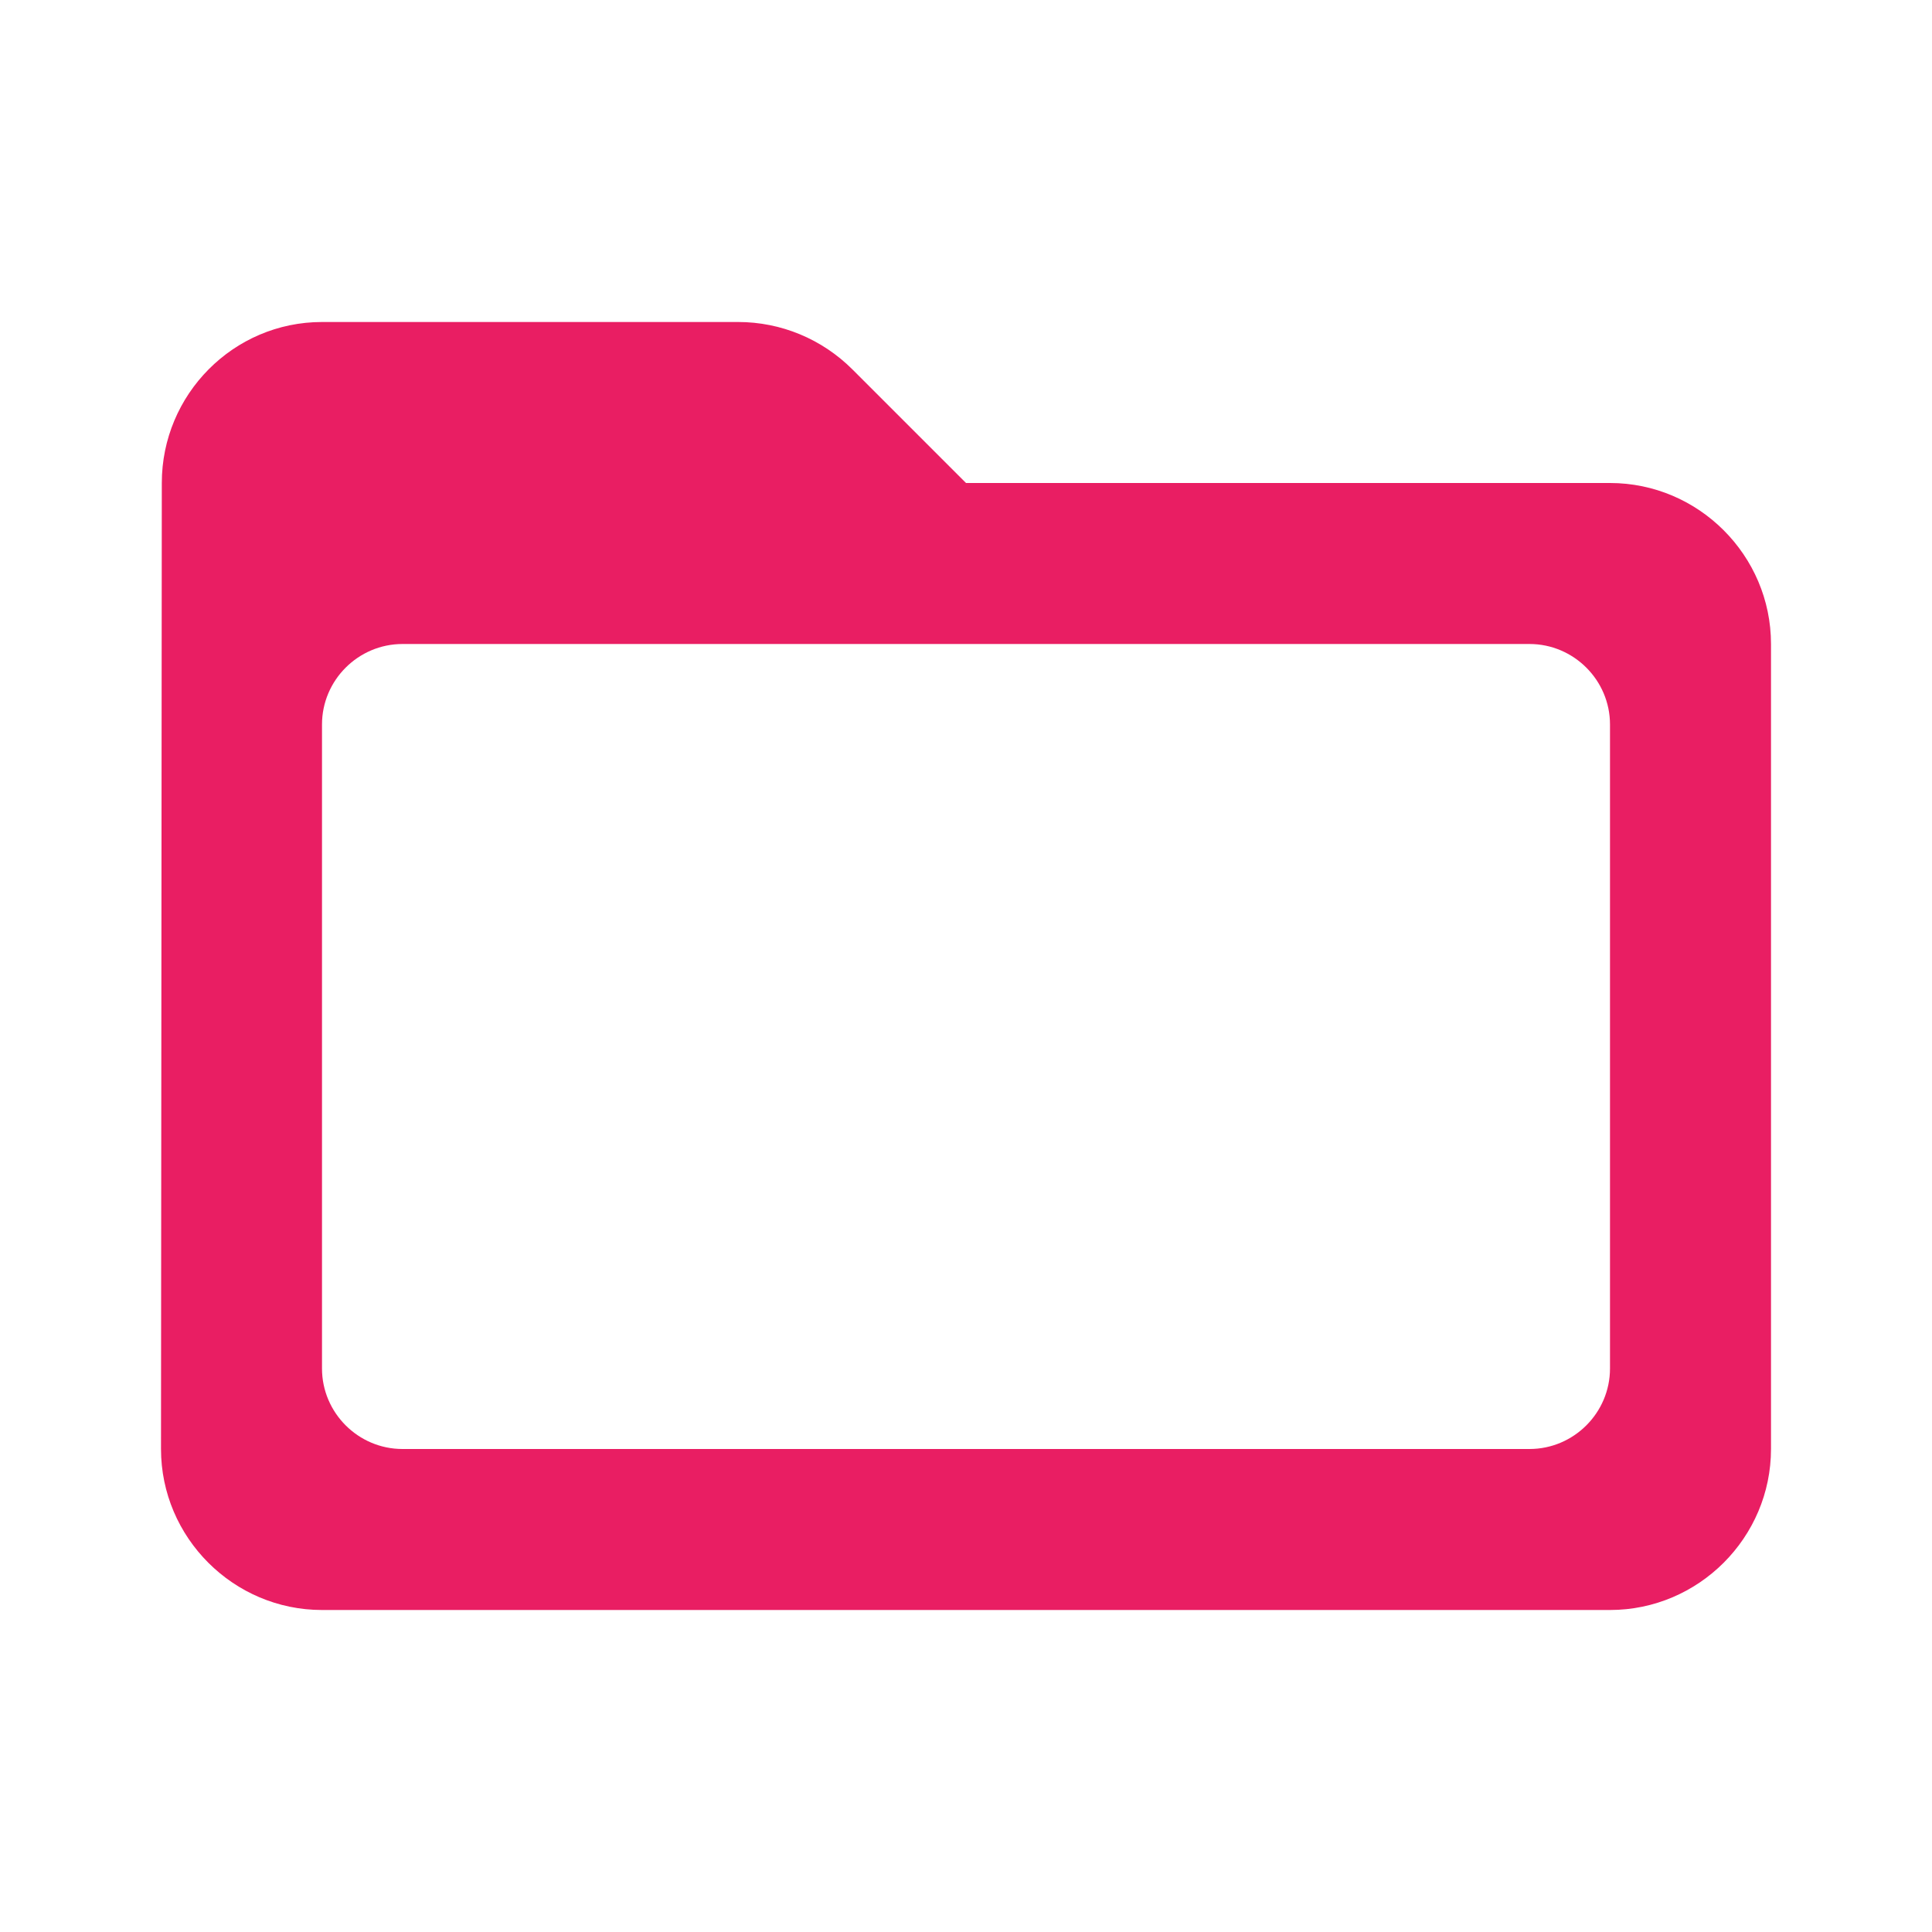
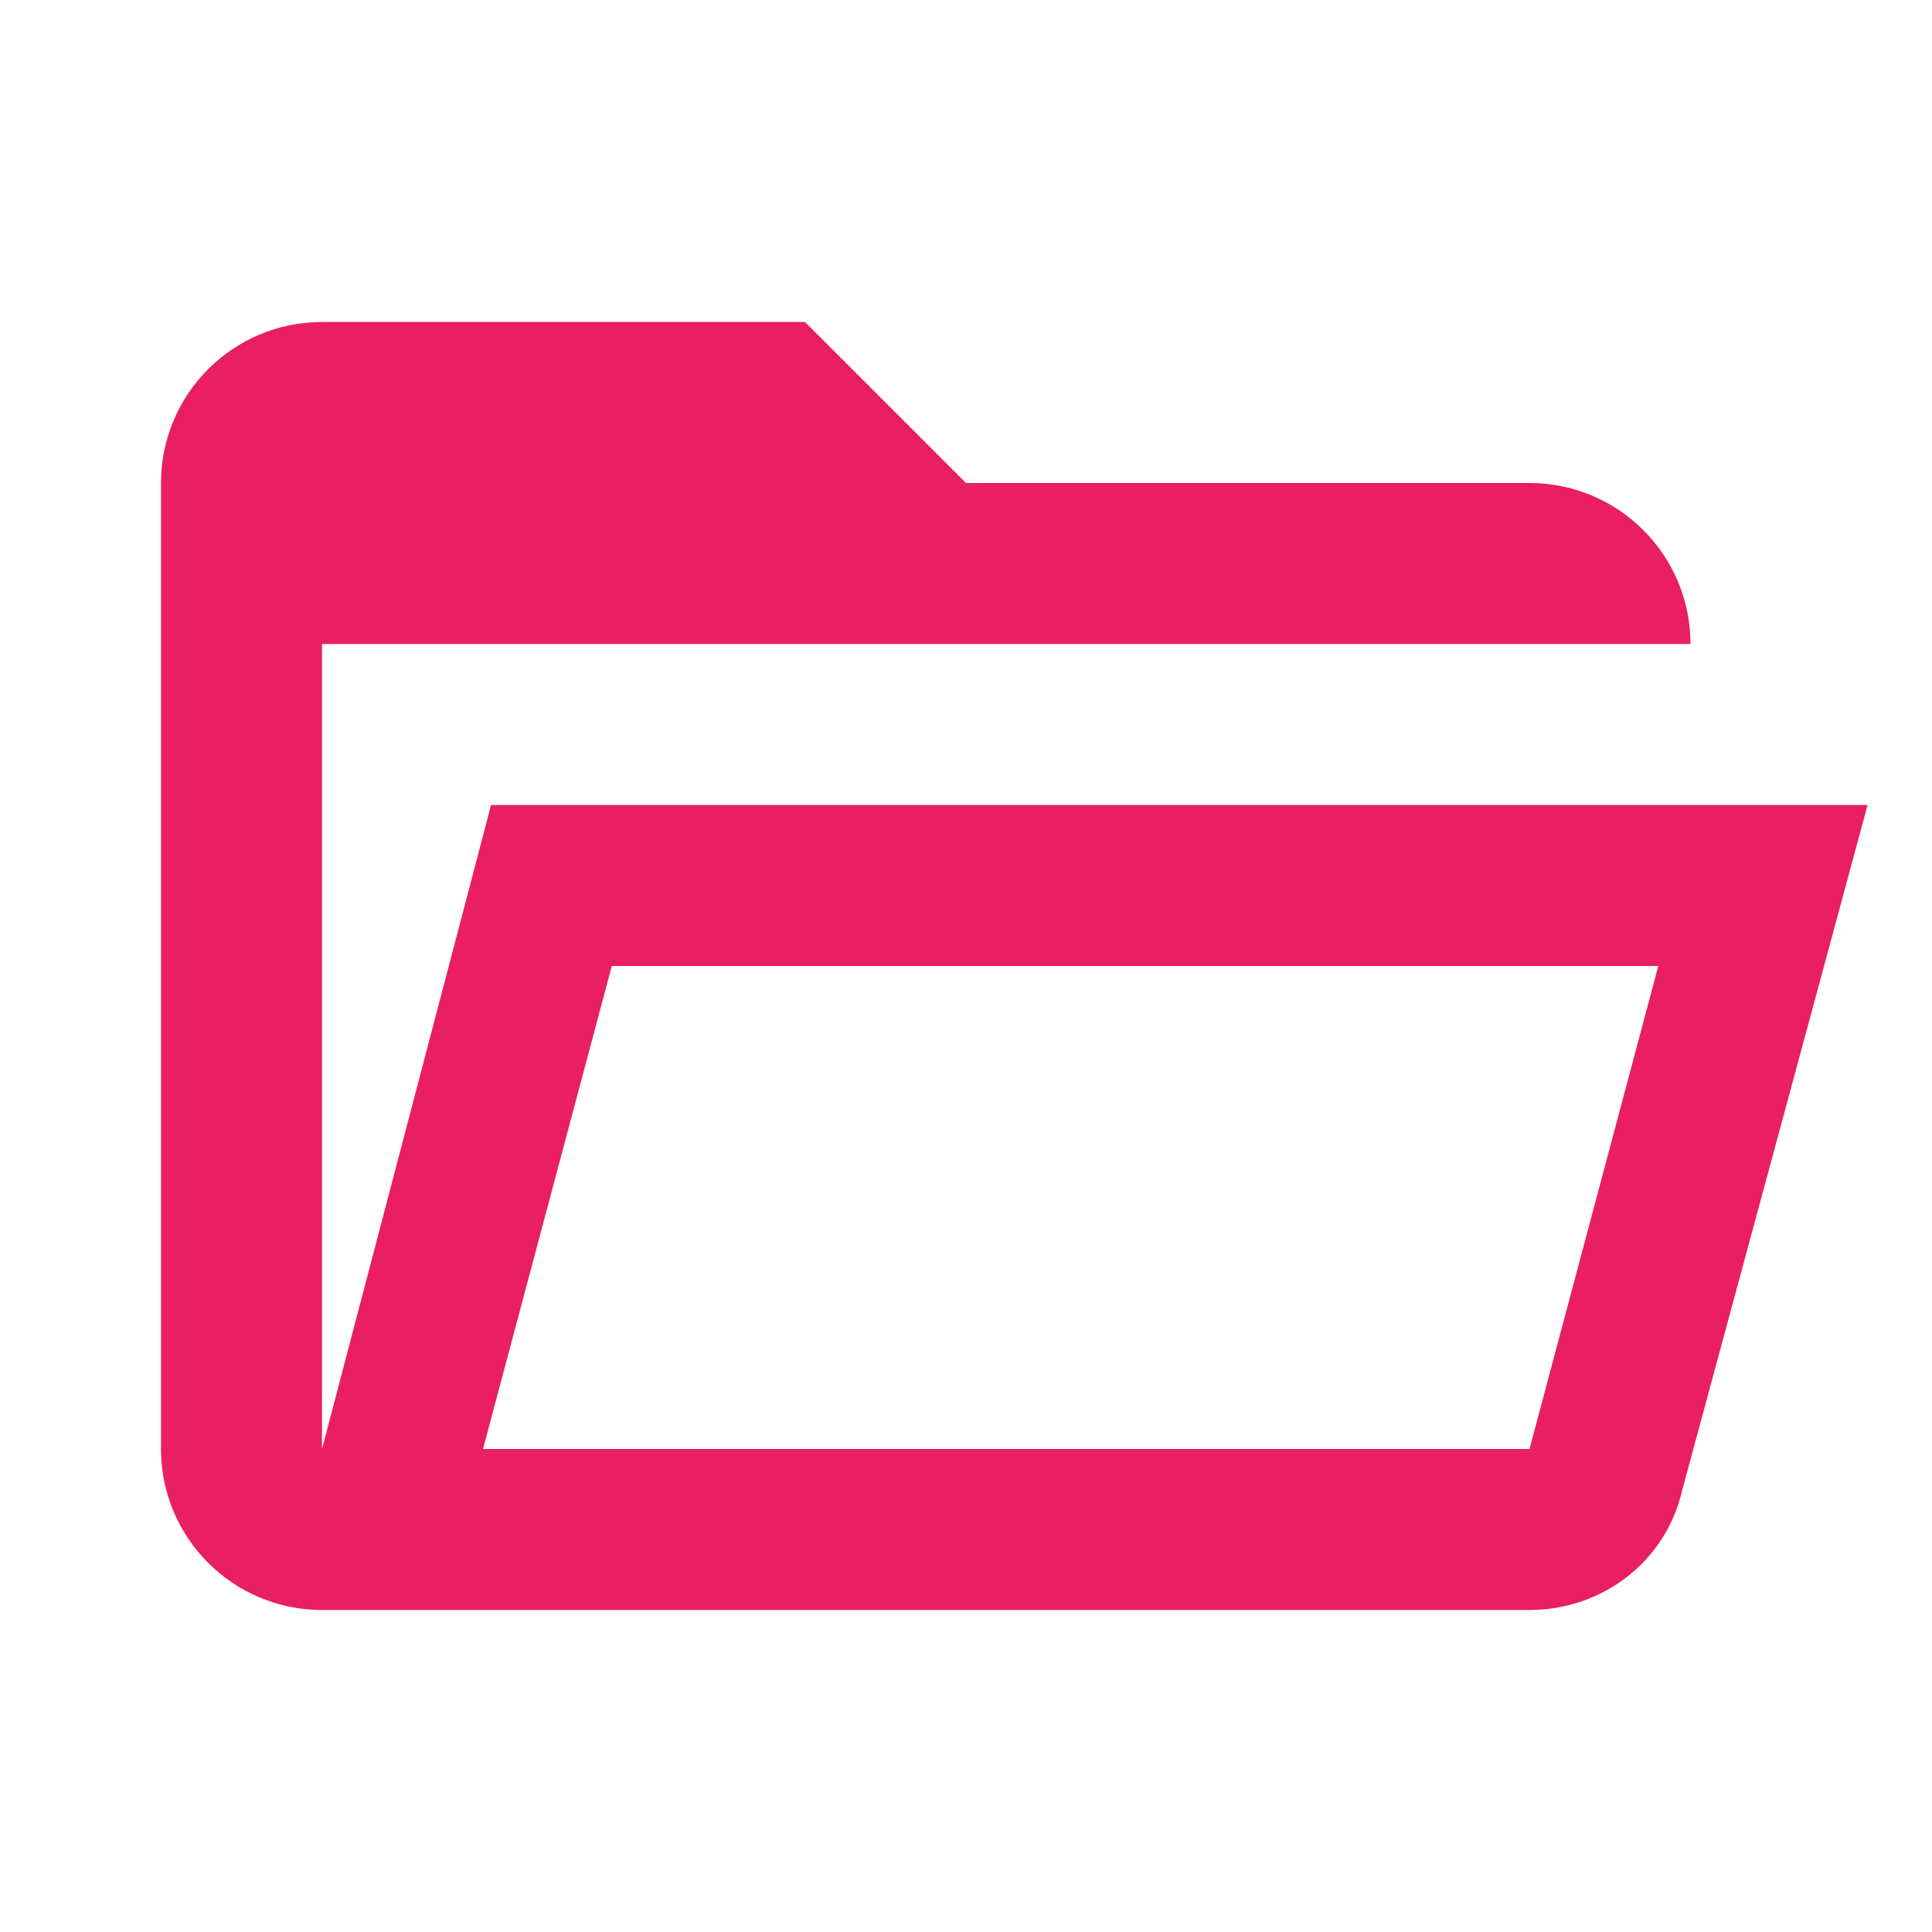
- <svg xmlns="http://www.w3.org/2000/svg" height="24" viewBox="0 0 24 24" width="24">
-   <path fill="#E91E63" d="M20 6h-8l-1.41-1.41C10.21 4.21 9.7 4 9.17 4H4c-1.1 0-1.99.9-1.99 2L2 18c0 1.1.9 2 2 2h16c1.1 0 2-.9 2-2V8c0-1.1-.9-2-2-2zm-1 12H5c-.55 0-1-.45-1-1V9c0-.55.45-1 1-1h14c.55 0 1 .45 1 1v8c0 .55-.45 1-1 1z" />
+ <svg xmlns="http://www.w3.org/2000/svg" version="1.1" width="24" height="24" viewBox="0 0 24 24">
+   <path fill="#E91E63" d="M6.1,10L4,18V8H21A2,2 0 0,0 19,6H12L10,4H4A2,2 0 0,0 2,6V18A2,2 0 0,0 4,20H19C19.9,20 20.7,19.4 20.9,18.5L23.2,10H6.1M19,18H6L7.6,12H20.6L19,18Z" />
</svg>
